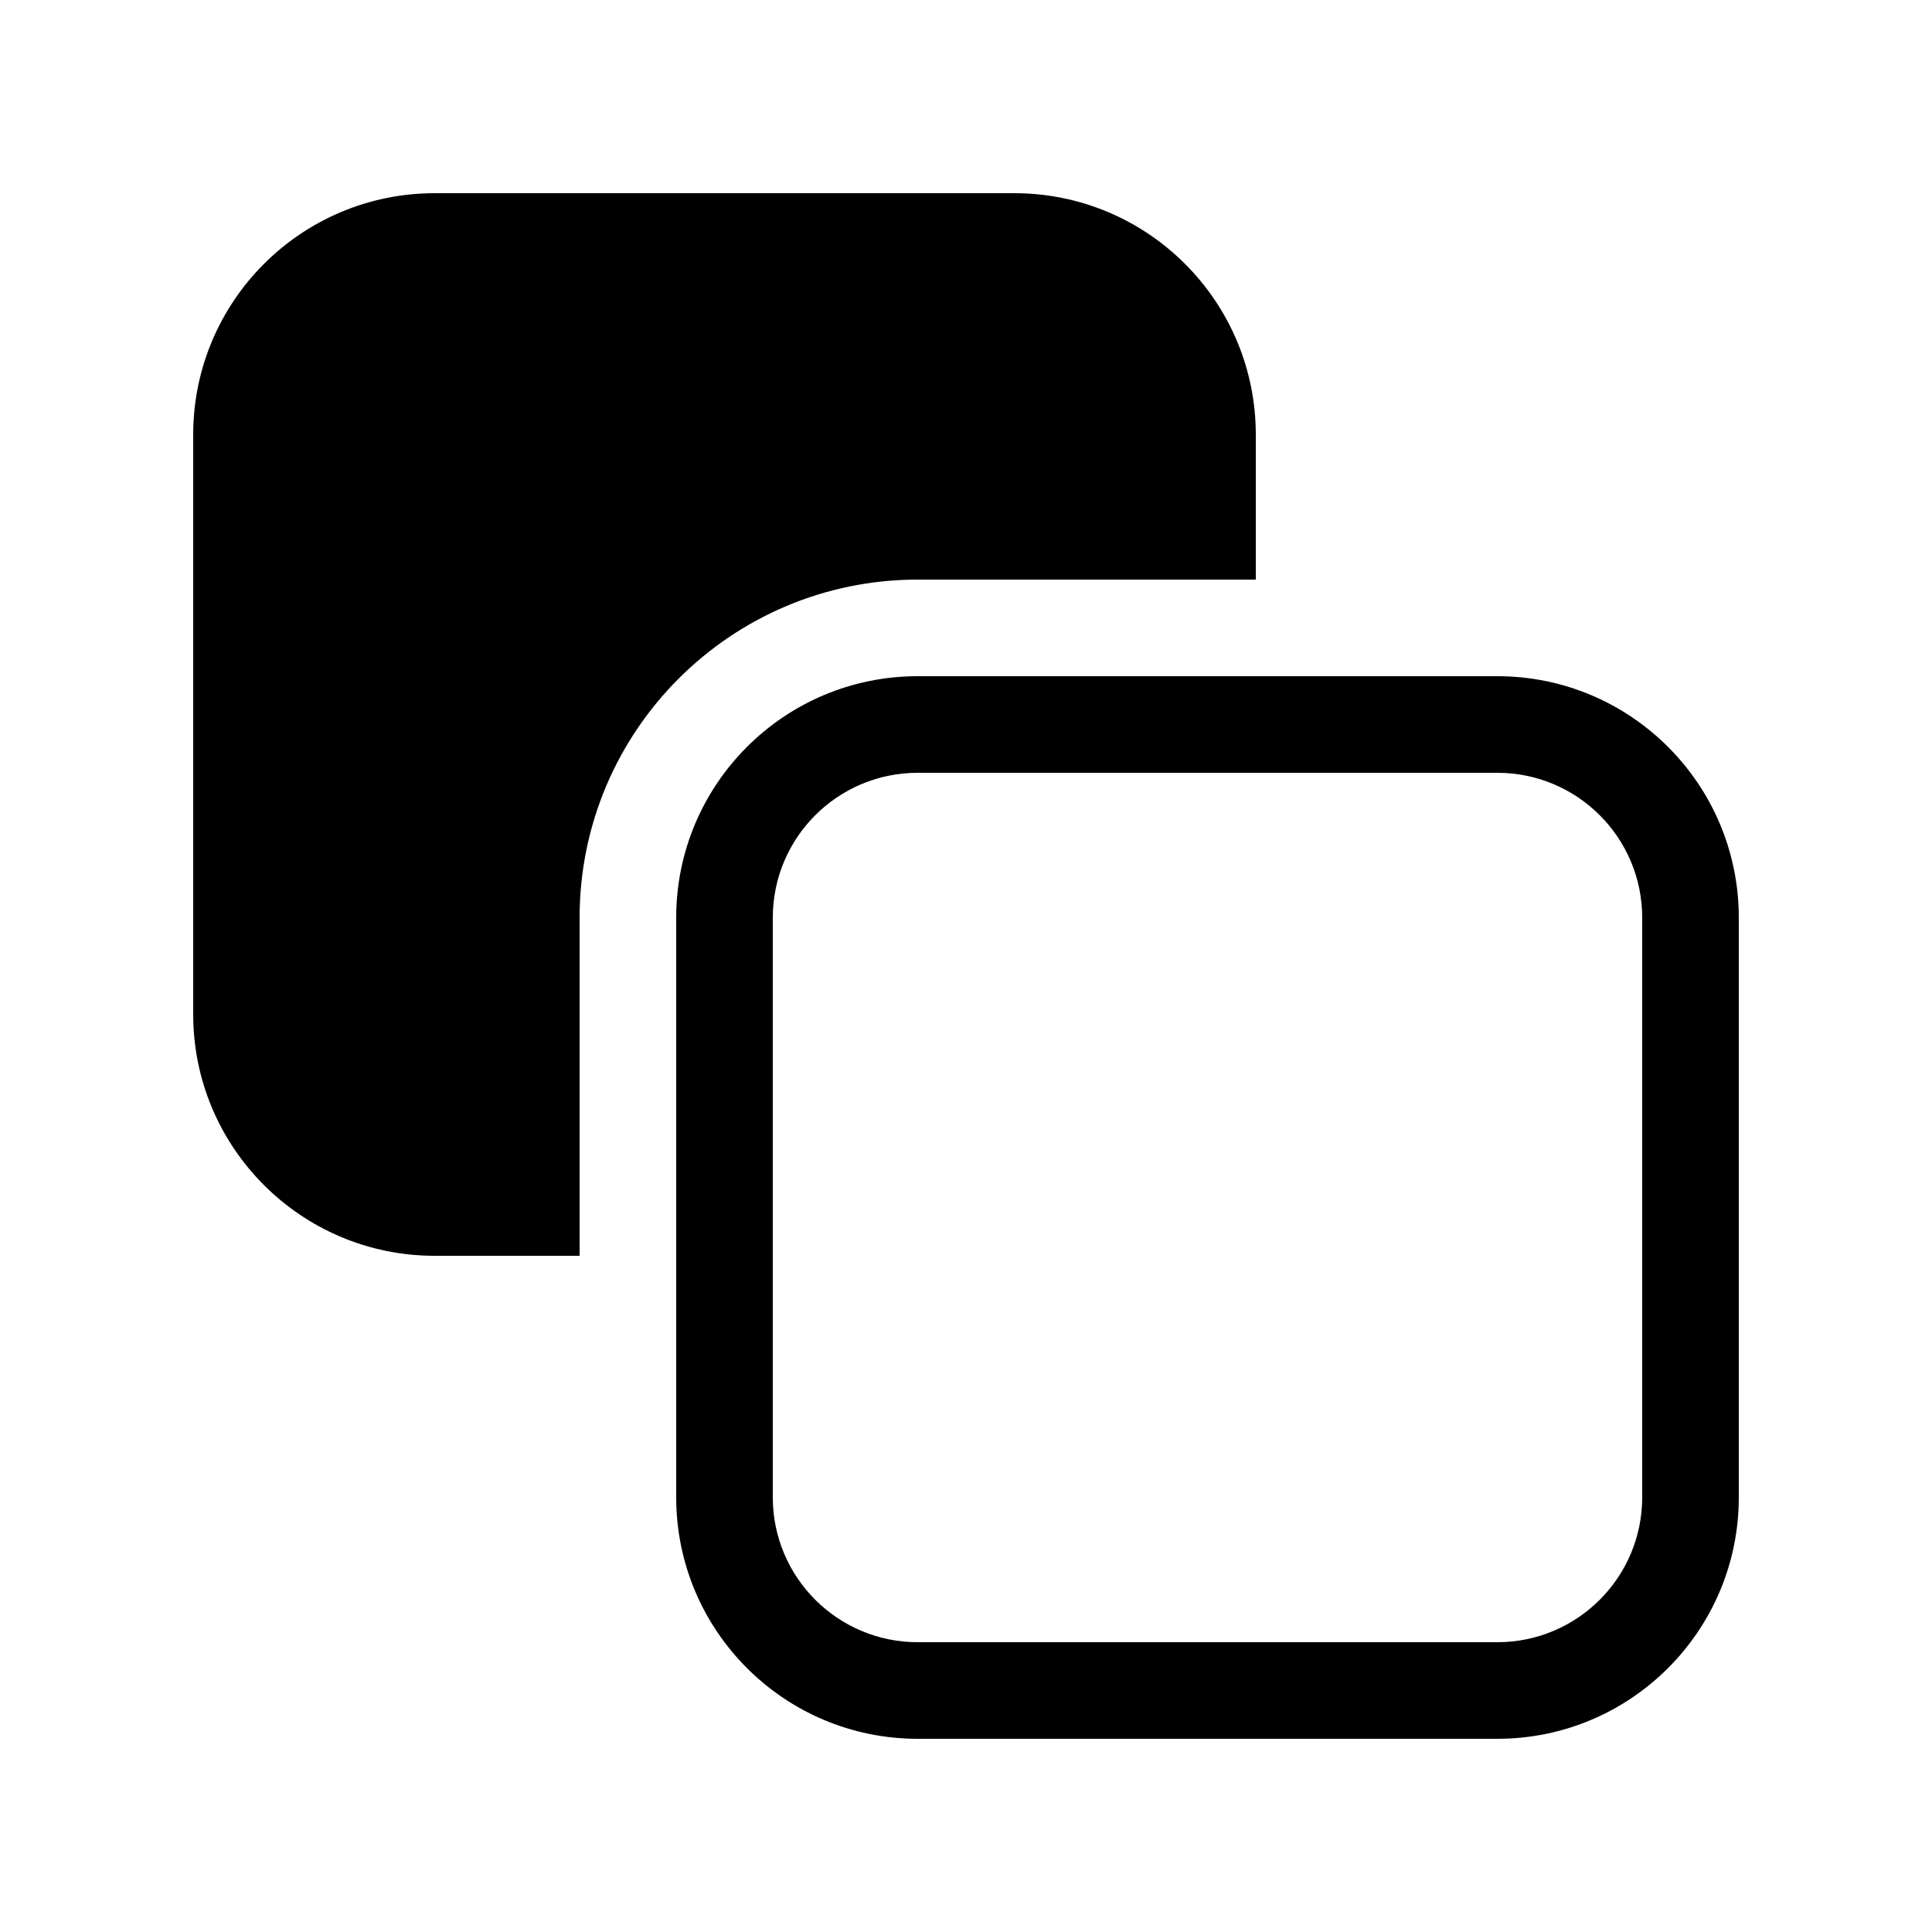
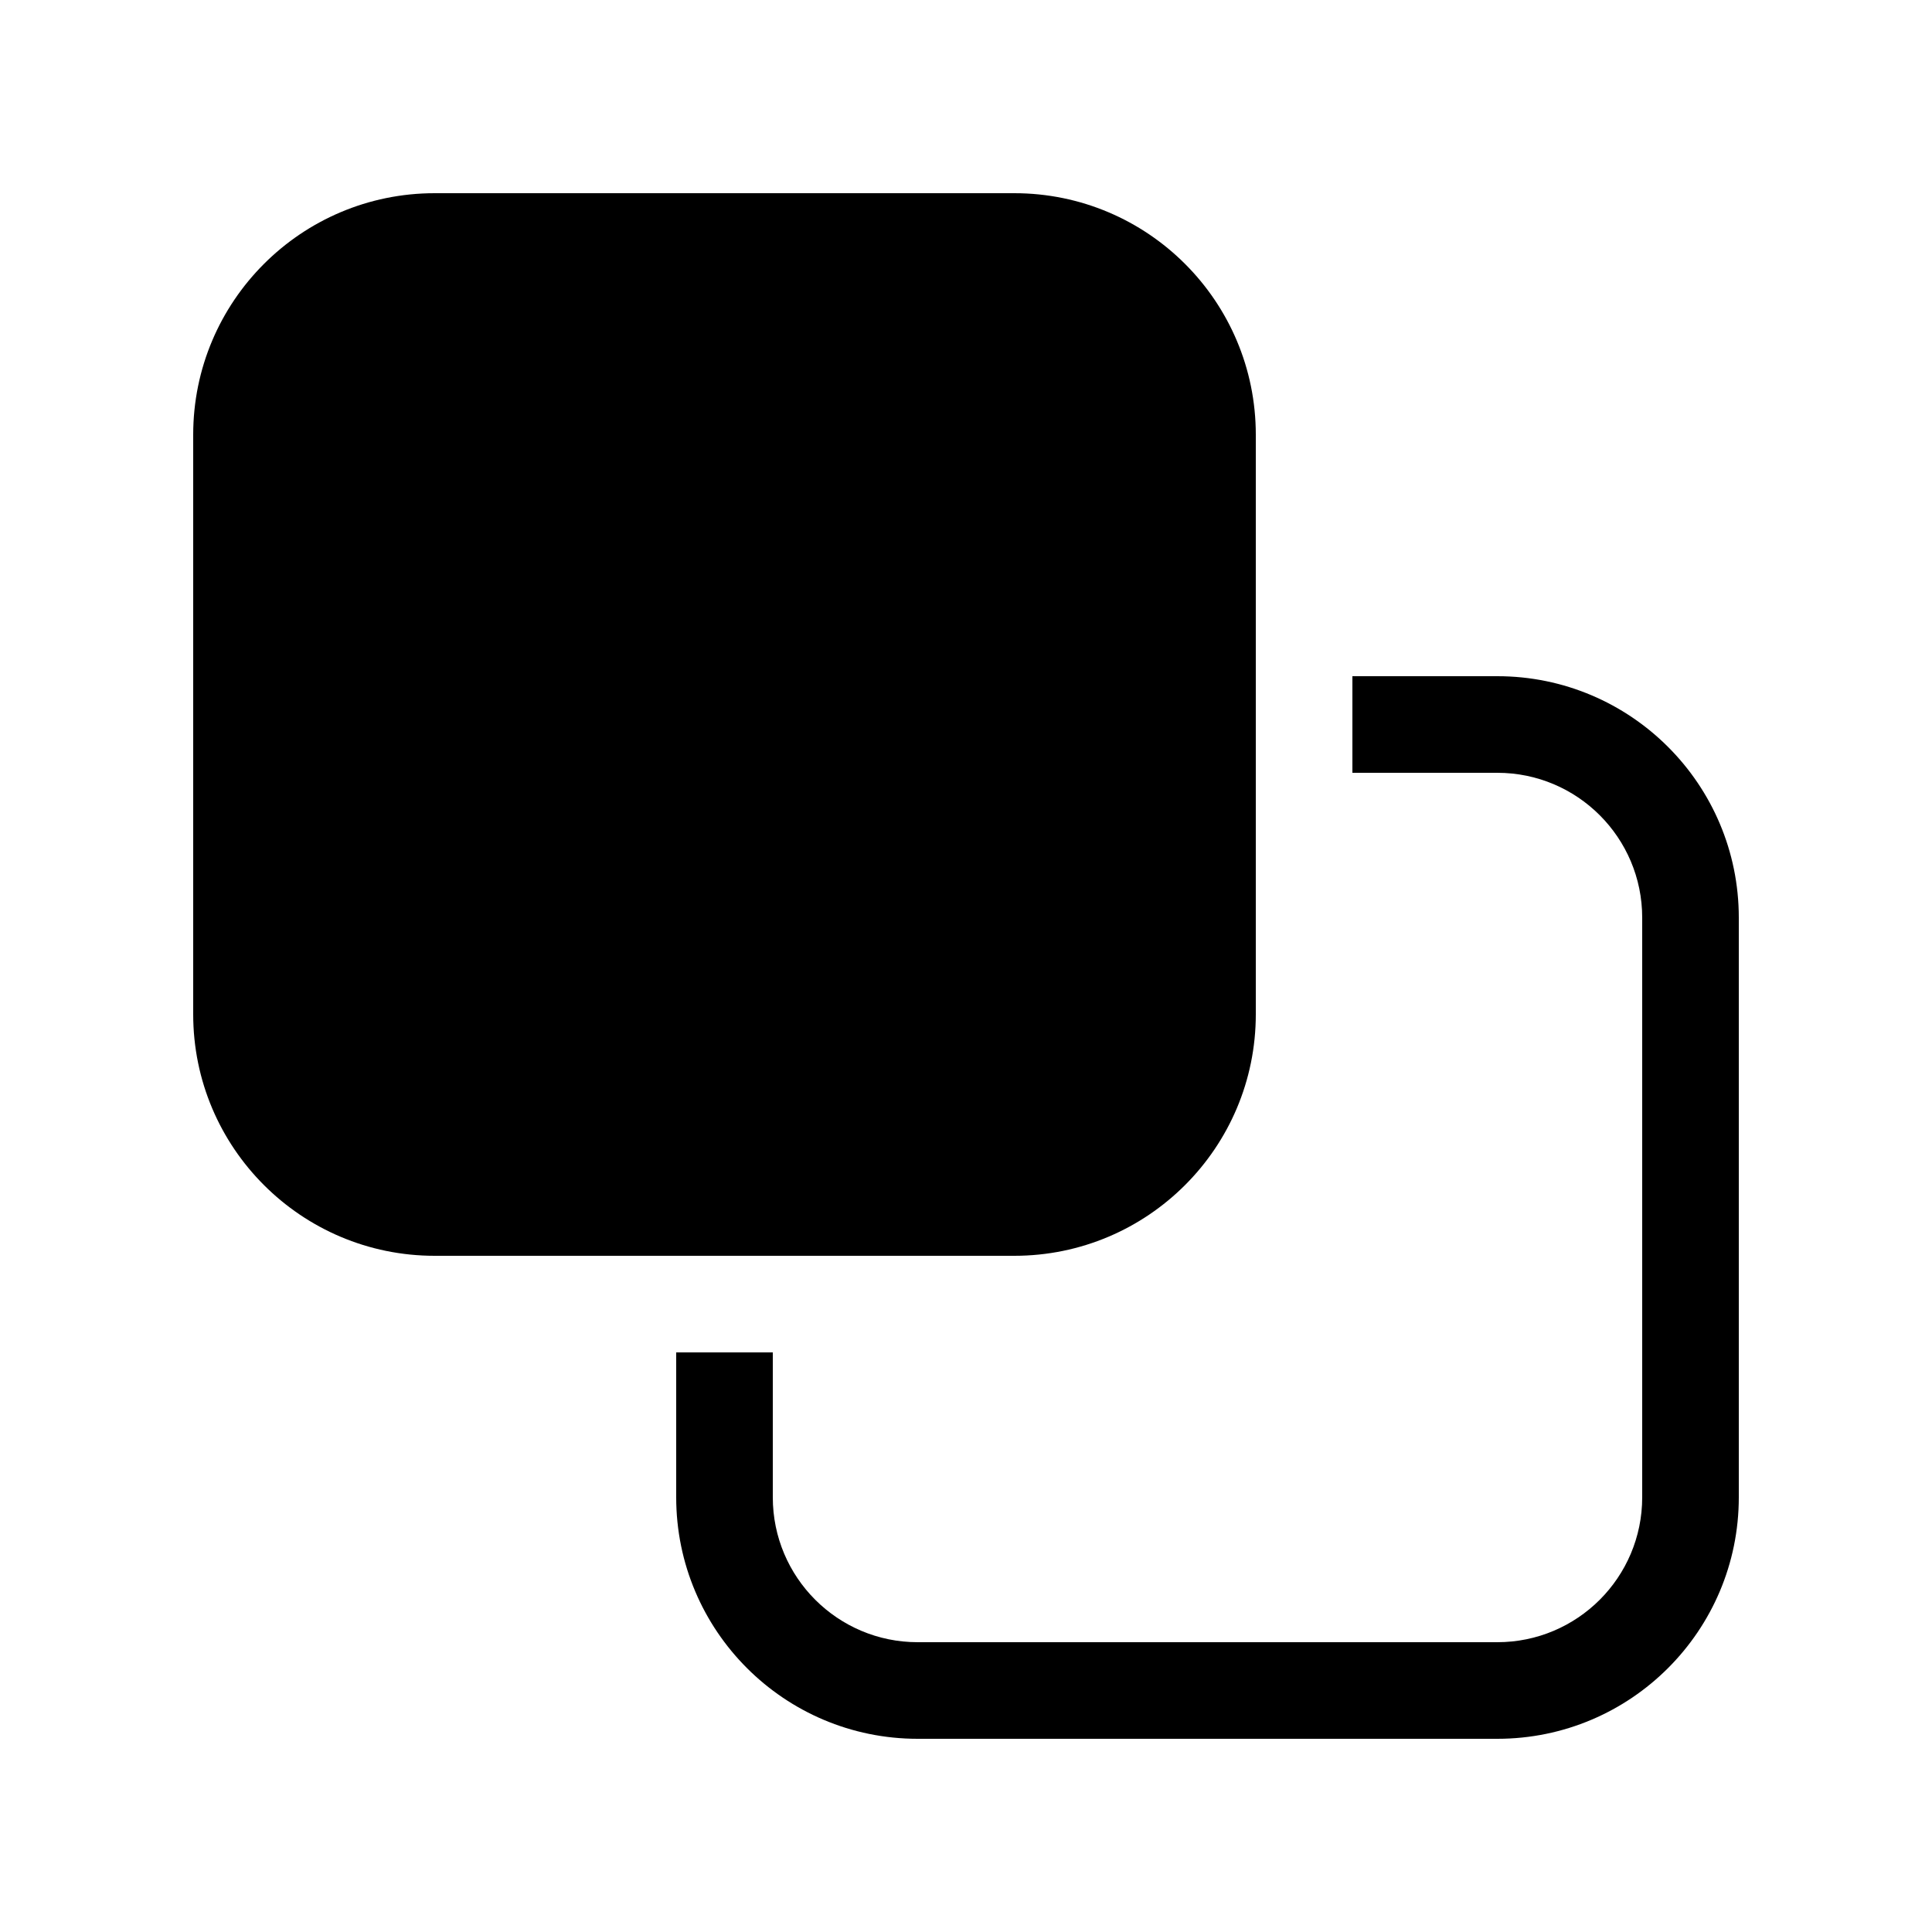
<svg xmlns="http://www.w3.org/2000/svg" width="16" height="16" viewBox="0 0 16 16" fill="currentColor">
-   <path d="M1.6 3.6a2 2 0 0 1 2-2h4.8a2 2 0 0 1 2 2v1.2H7.6a2.8 2.8 0 0 0-2.8 2.8v2.8H3.6a2 2 0 0 1-2-2V3.6zm6 2a2 2 0 0 0-2 2v4.8a2 2 0 0 0 2 2h4.8a2 2 0 0 0 2-2V7.6a2 2 0 0 0-2-2H7.6zm-1.2 2a1.2 1.2 0 0 1 1.2-1.2h4.8a1.2 1.2 0 0 1 1.2 1.2v4.8a1.2 1.2 0 0 1-1.2 1.2H7.6a1.2 1.2 0 0 1-1.2-1.2V7.6z" />
+   <path d="M5.6 11.2v1.2a2 2 0 0 0 2 2h4.8a2 2 0 0 0 2-2V7.6a2 2 0 0 0-2-2h-1.2v.8h1.2a1.2 1.2 0 0 1 1.2 1.2v4.8a1.2 1.2 0 0 1-1.2 1.2H7.6a1.2 1.2 0 0 1-1.2-1.2v-1.2h-.8zm-4-7.6a2 2 0 0 1 2-2h4.8a2 2 0 0 1 2 2v4.8a2 2 0 0 1-2 2H3.6a2 2 0 0 1-2-2V3.6z" />
</svg>
